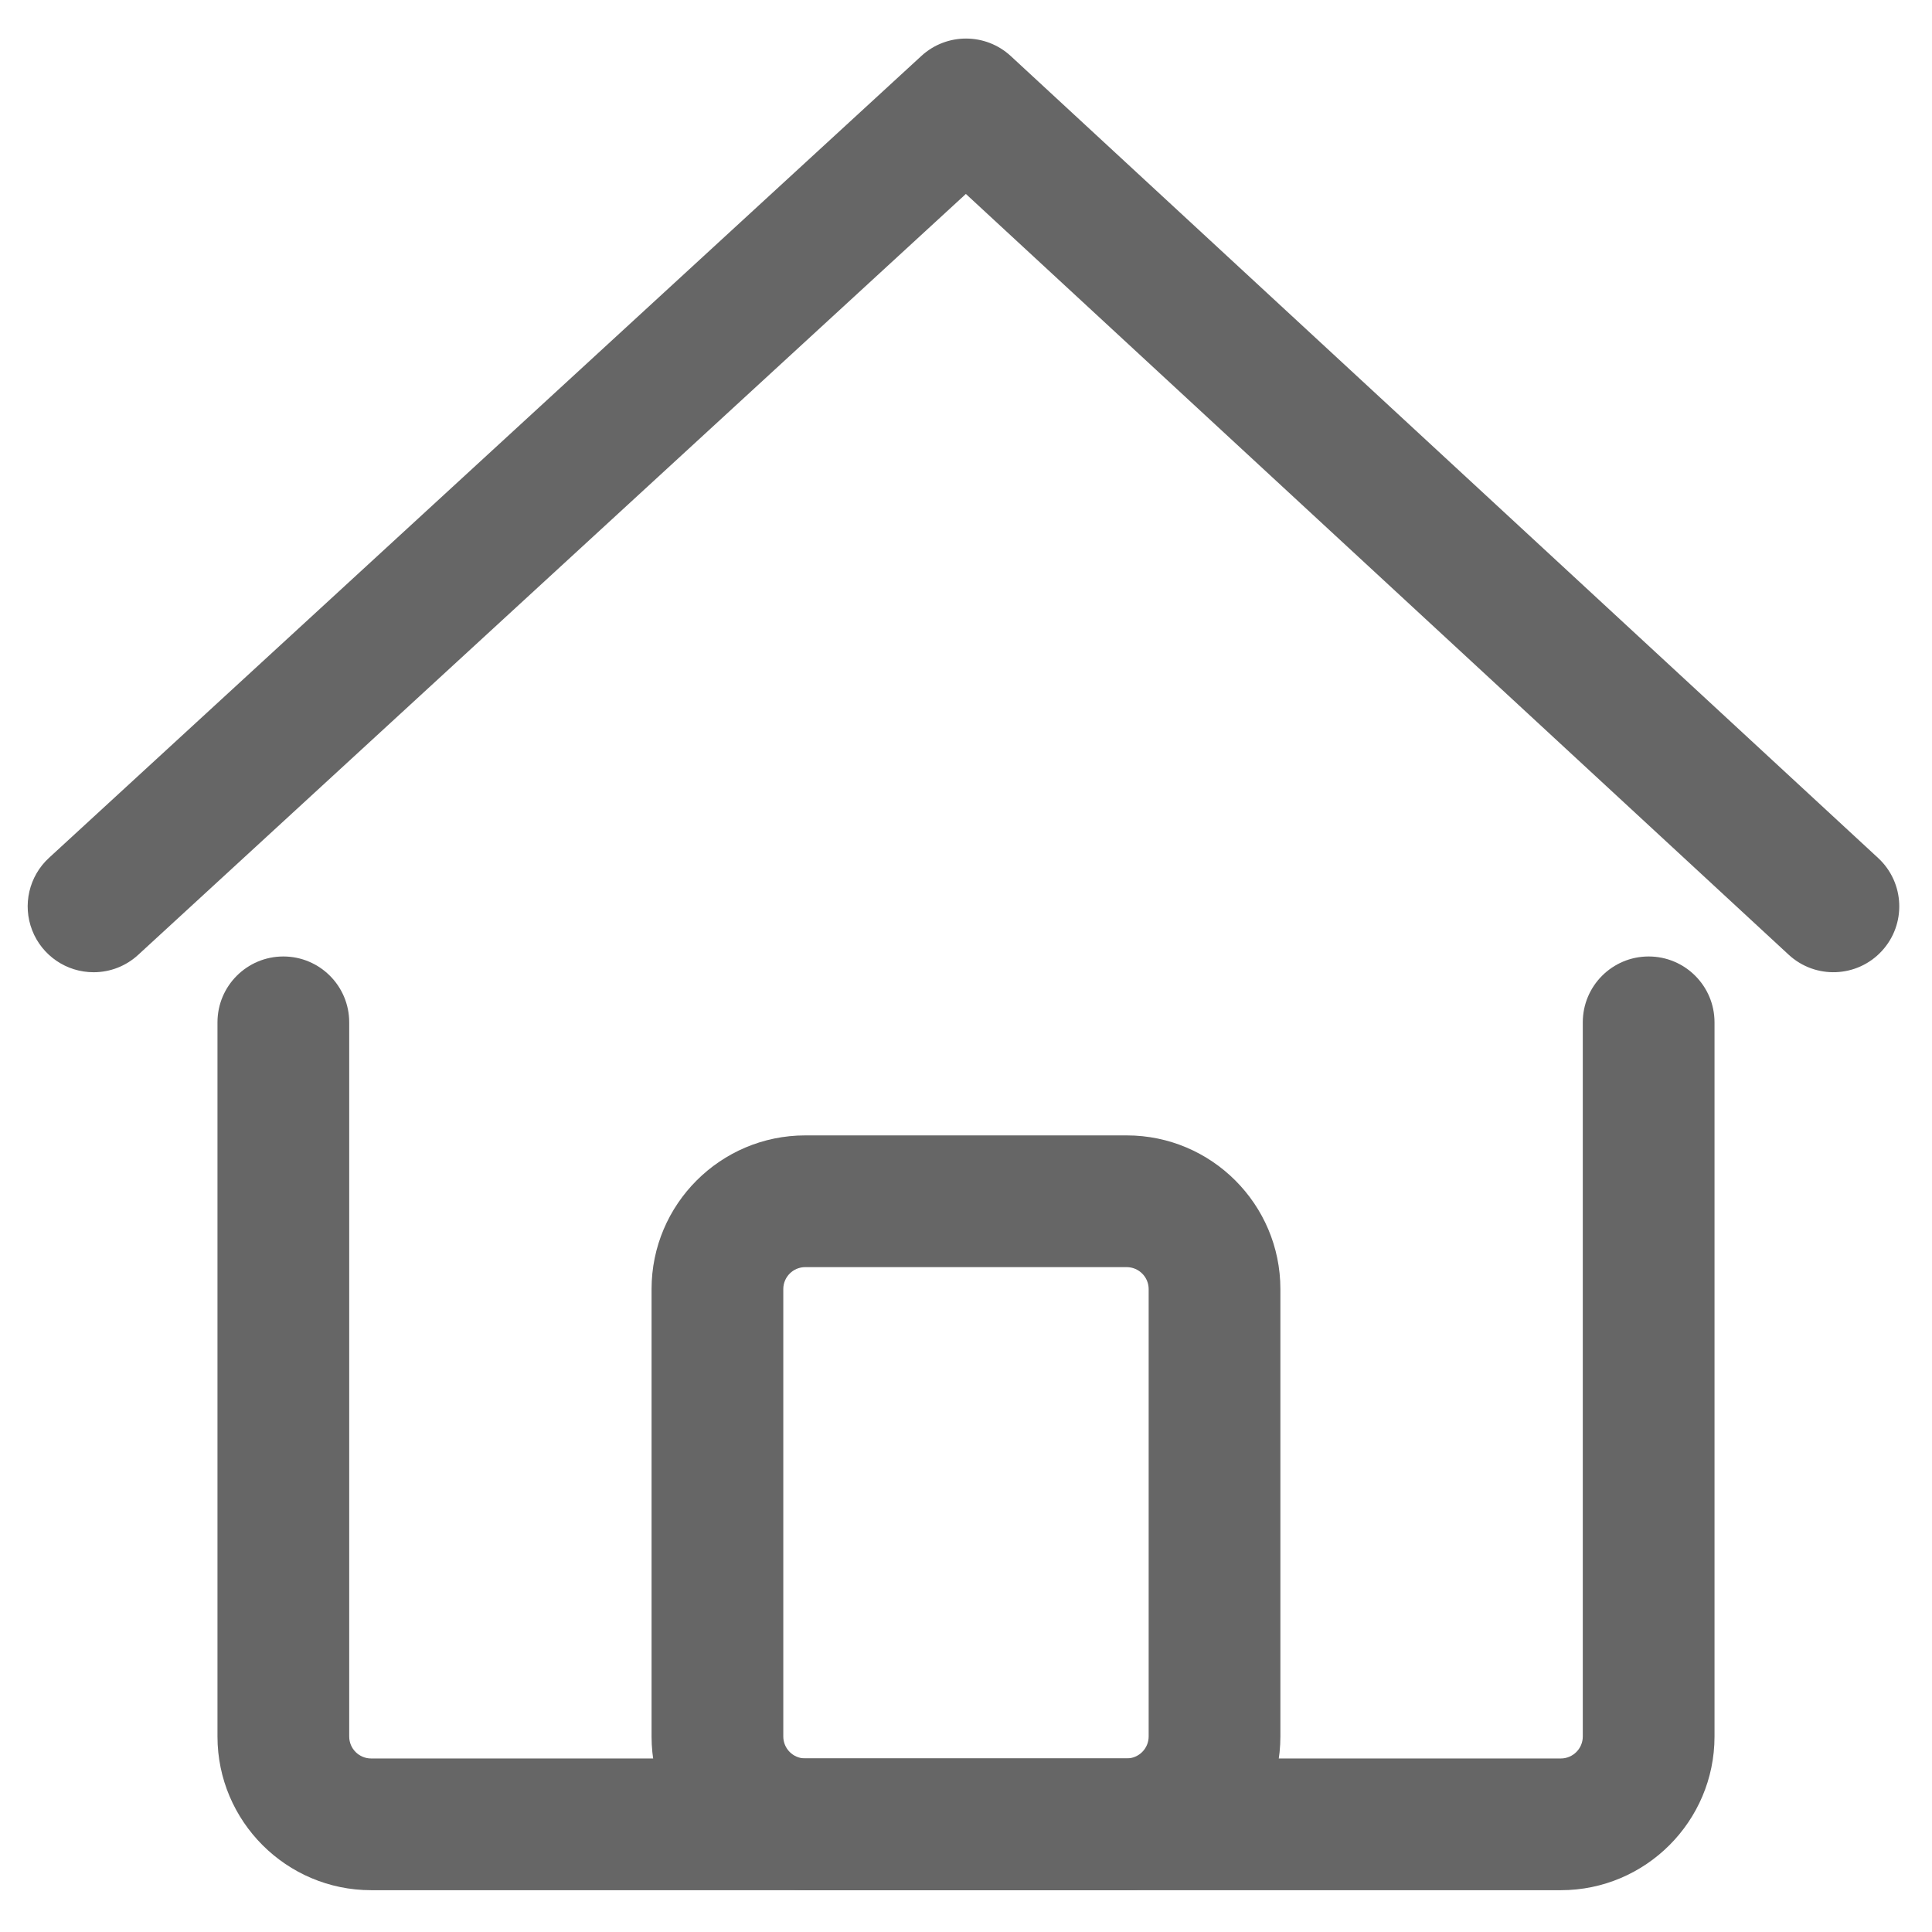
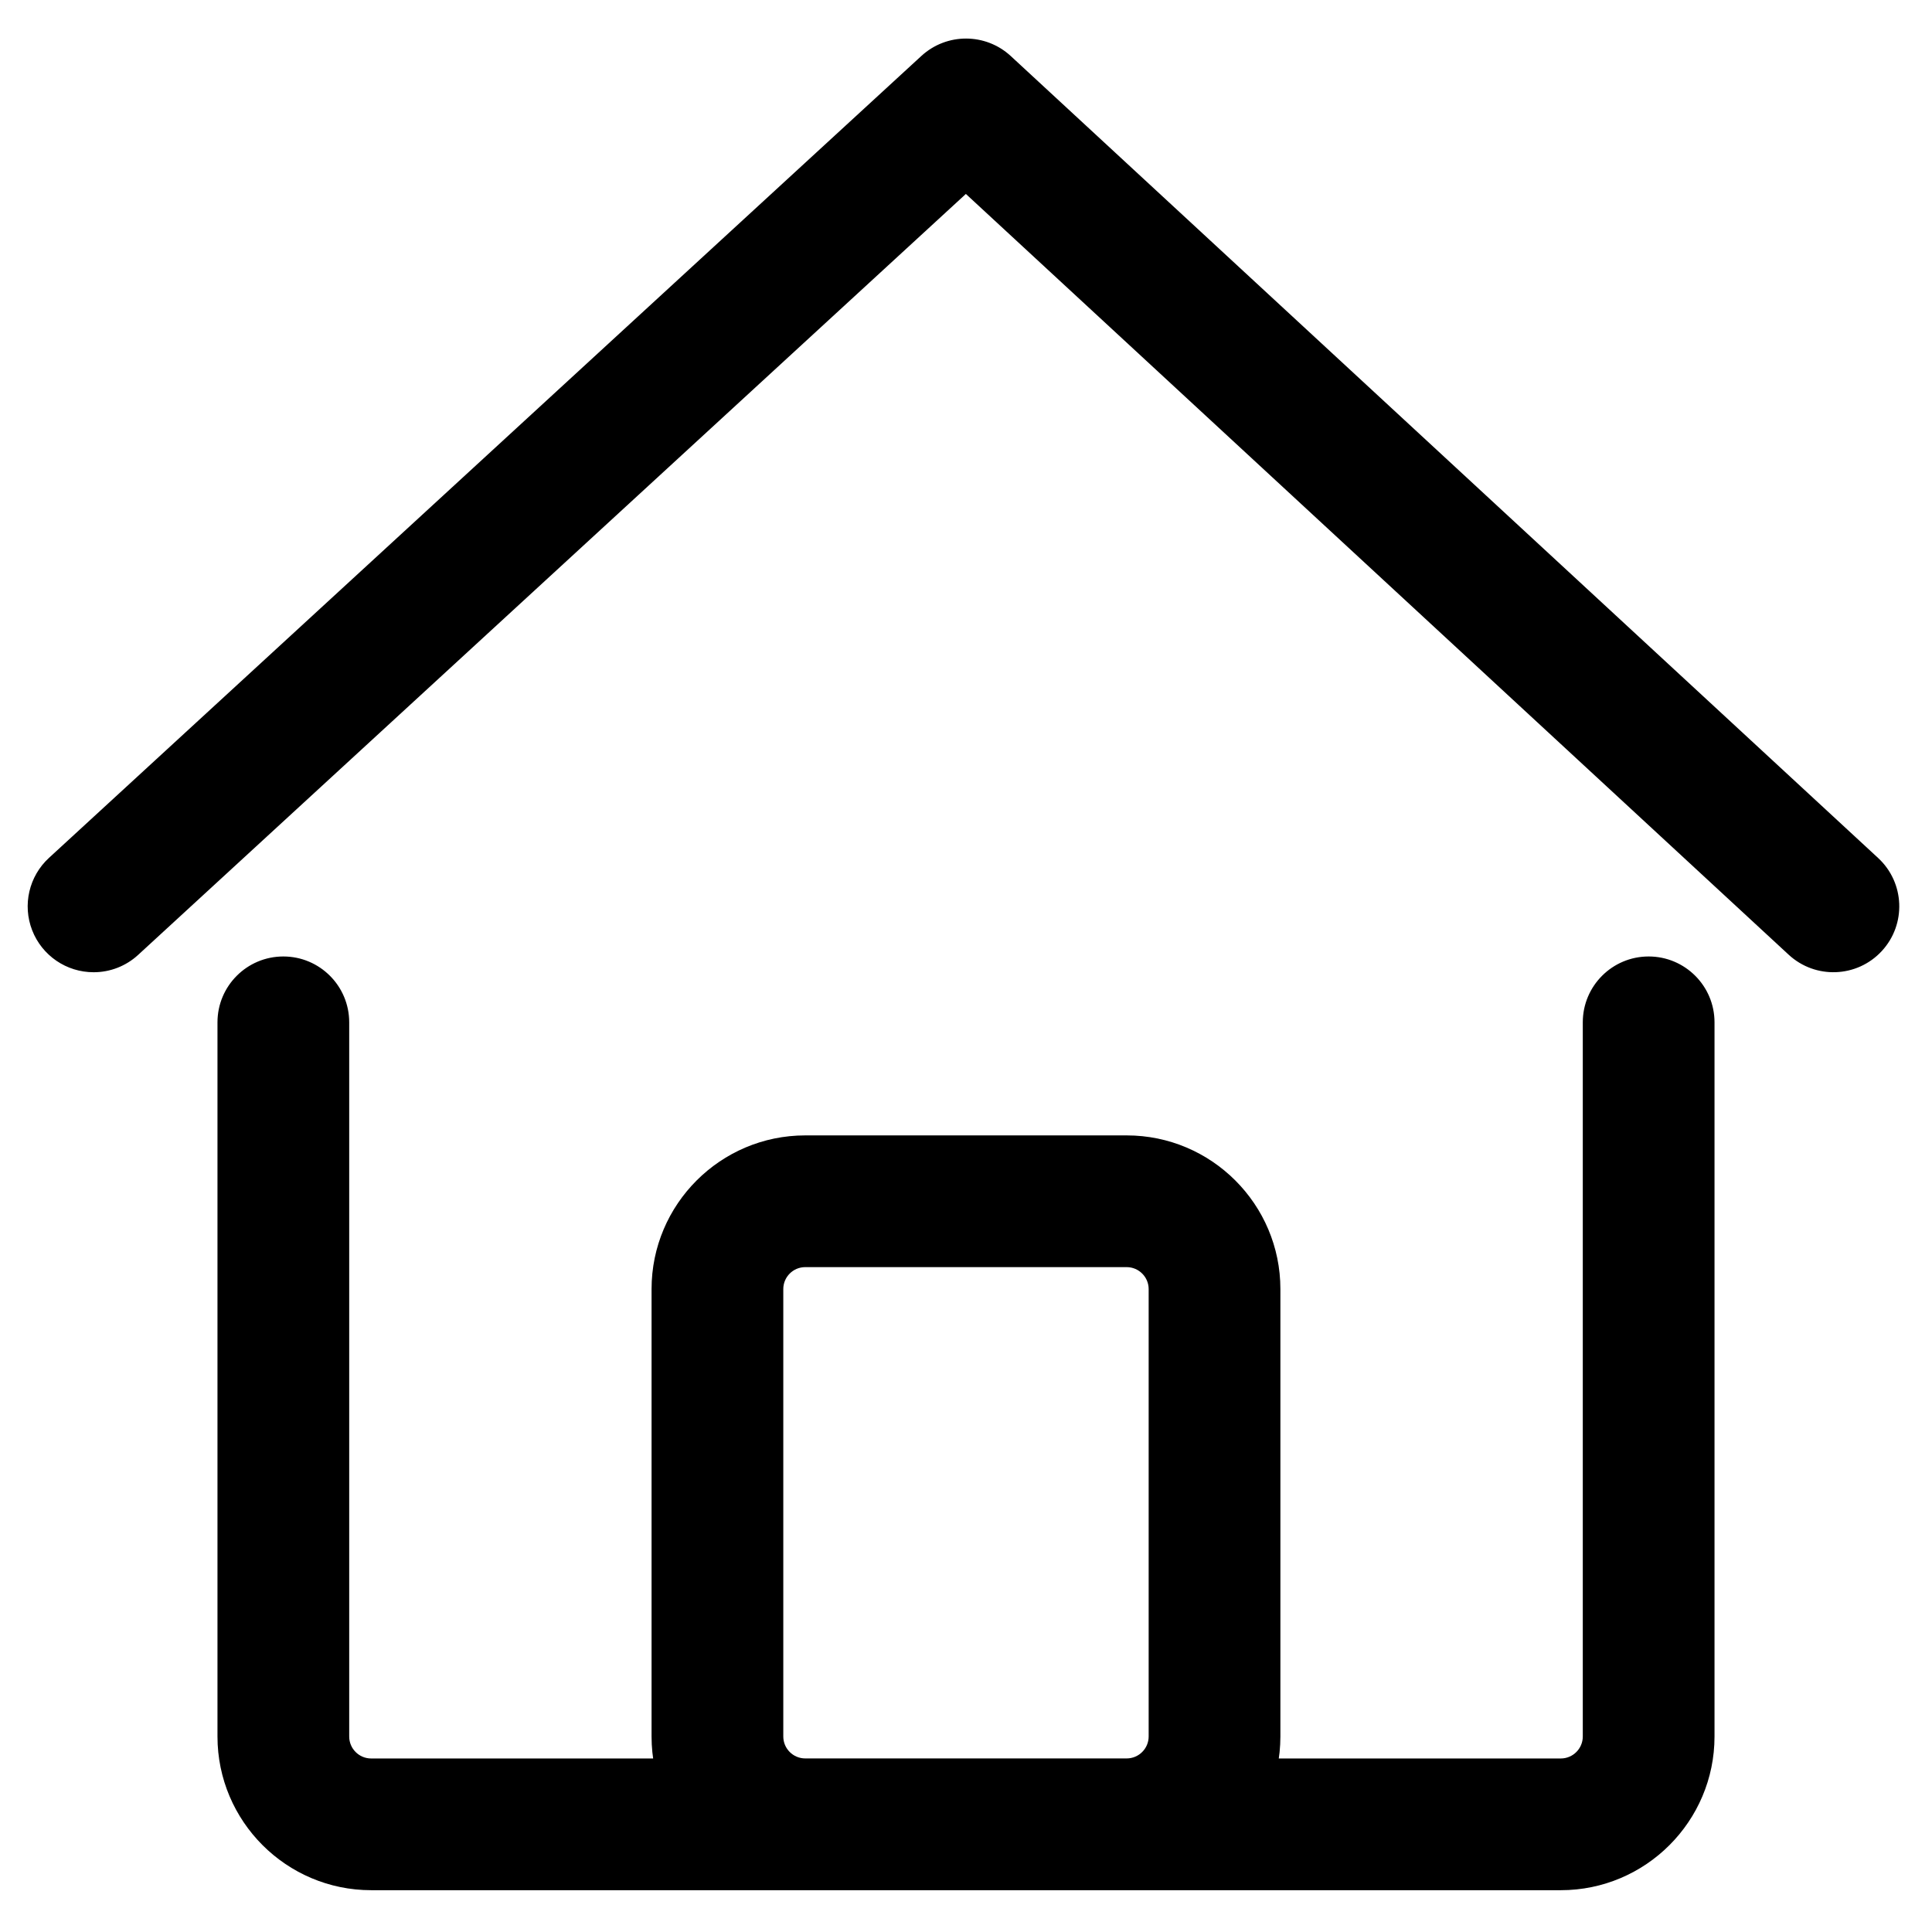
- <svg xmlns="http://www.w3.org/2000/svg" t="1749105315650" class="icon" viewBox="0 0 1024 1024" version="1.1" p-id="3568" width="128" height="128">
-   <path d="M49.617 515.305a34.909 34.909 0 0 1-23.645-60.625L488.378 29.626a34.979 34.979 0 0 1 47.337 0.07L995.444 454.749a34.909 34.909 0 1 1-47.407 51.27L511.93 102.796 73.239 506.089a34.769 34.769 0 0 1-23.622 9.216z" p-id="3569" fill="#666666" />
-   <path d="M827.276 1001.844H196.724c-44.916 0-81.455-36.538-81.455-81.455V541.859a34.909 34.909 0 1 1 69.818 0v378.531a11.636 11.636 0 0 0 11.636 11.636h630.551c6.4 0 11.636-5.236 11.636-11.636V541.859a34.909 34.909 0 1 1 69.818 0v378.531c0 44.916-36.538 81.455-81.455 81.455z" p-id="3570" fill="#666666" />
-   <path d="M597.178 1001.844h-170.38c-44.916 0-81.455-36.538-81.455-81.455v-237.149c0-44.916 36.538-81.455 81.455-81.455h170.38c44.916 0 81.455 36.538 81.455 81.455v237.126a81.548 81.548 0 0 1-81.455 81.478z m-170.38-330.24a11.636 11.636 0 0 0-11.636 11.636v237.126a11.636 11.636 0 0 0 11.636 11.636h170.38c6.4 0 11.636-5.236 11.636-11.636V683.241c0-6.4-5.236-11.636-11.636-11.636h-170.38z" p-id="3571" fill="#666666" />
+ <svg xmlns="http://www.w3.org/2000/svg" class="icon" width="128px" height="128.00px" viewBox="0 0 1024 1024" version="1.1">
+   <path d="M49.617 515.305a34.909 34.909 0 0 1-23.645-60.625L488.378 29.626a34.979 34.979 0 0 1 47.337 0.07L995.444 454.749a34.909 34.909 0 1 1-47.407 51.27L511.93 102.796 73.239 506.089a34.769 34.769 0 0 1-23.622 9.216zM827.276 1001.844H196.724c-44.916 0-81.455-36.538-81.455-81.455V541.859a34.909 34.909 0 1 1 69.818 0v378.531a11.636 11.636 0 0 0 11.636 11.636h630.551c6.4 0 11.636-5.236 11.636-11.636V541.859a34.909 34.909 0 1 1 69.818 0v378.531c0 44.916-36.538 81.455-81.455 81.455zM597.178 1001.844h-170.38c-44.916 0-81.455-36.538-81.455-81.455v-237.149c0-44.916 36.538-81.455 81.455-81.455h170.38c44.916 0 81.455 36.538 81.455 81.455v237.126a81.548 81.548 0 0 1-81.455 81.478z m-170.38-330.24a11.636 11.636 0 0 0-11.636 11.636v237.126a11.636 11.636 0 0 0 11.636 11.636h170.38c6.4 0 11.636-5.236 11.636-11.636V683.241c0-6.4-5.236-11.636-11.636-11.636h-170.38z" fill="currentColor" />
</svg>
